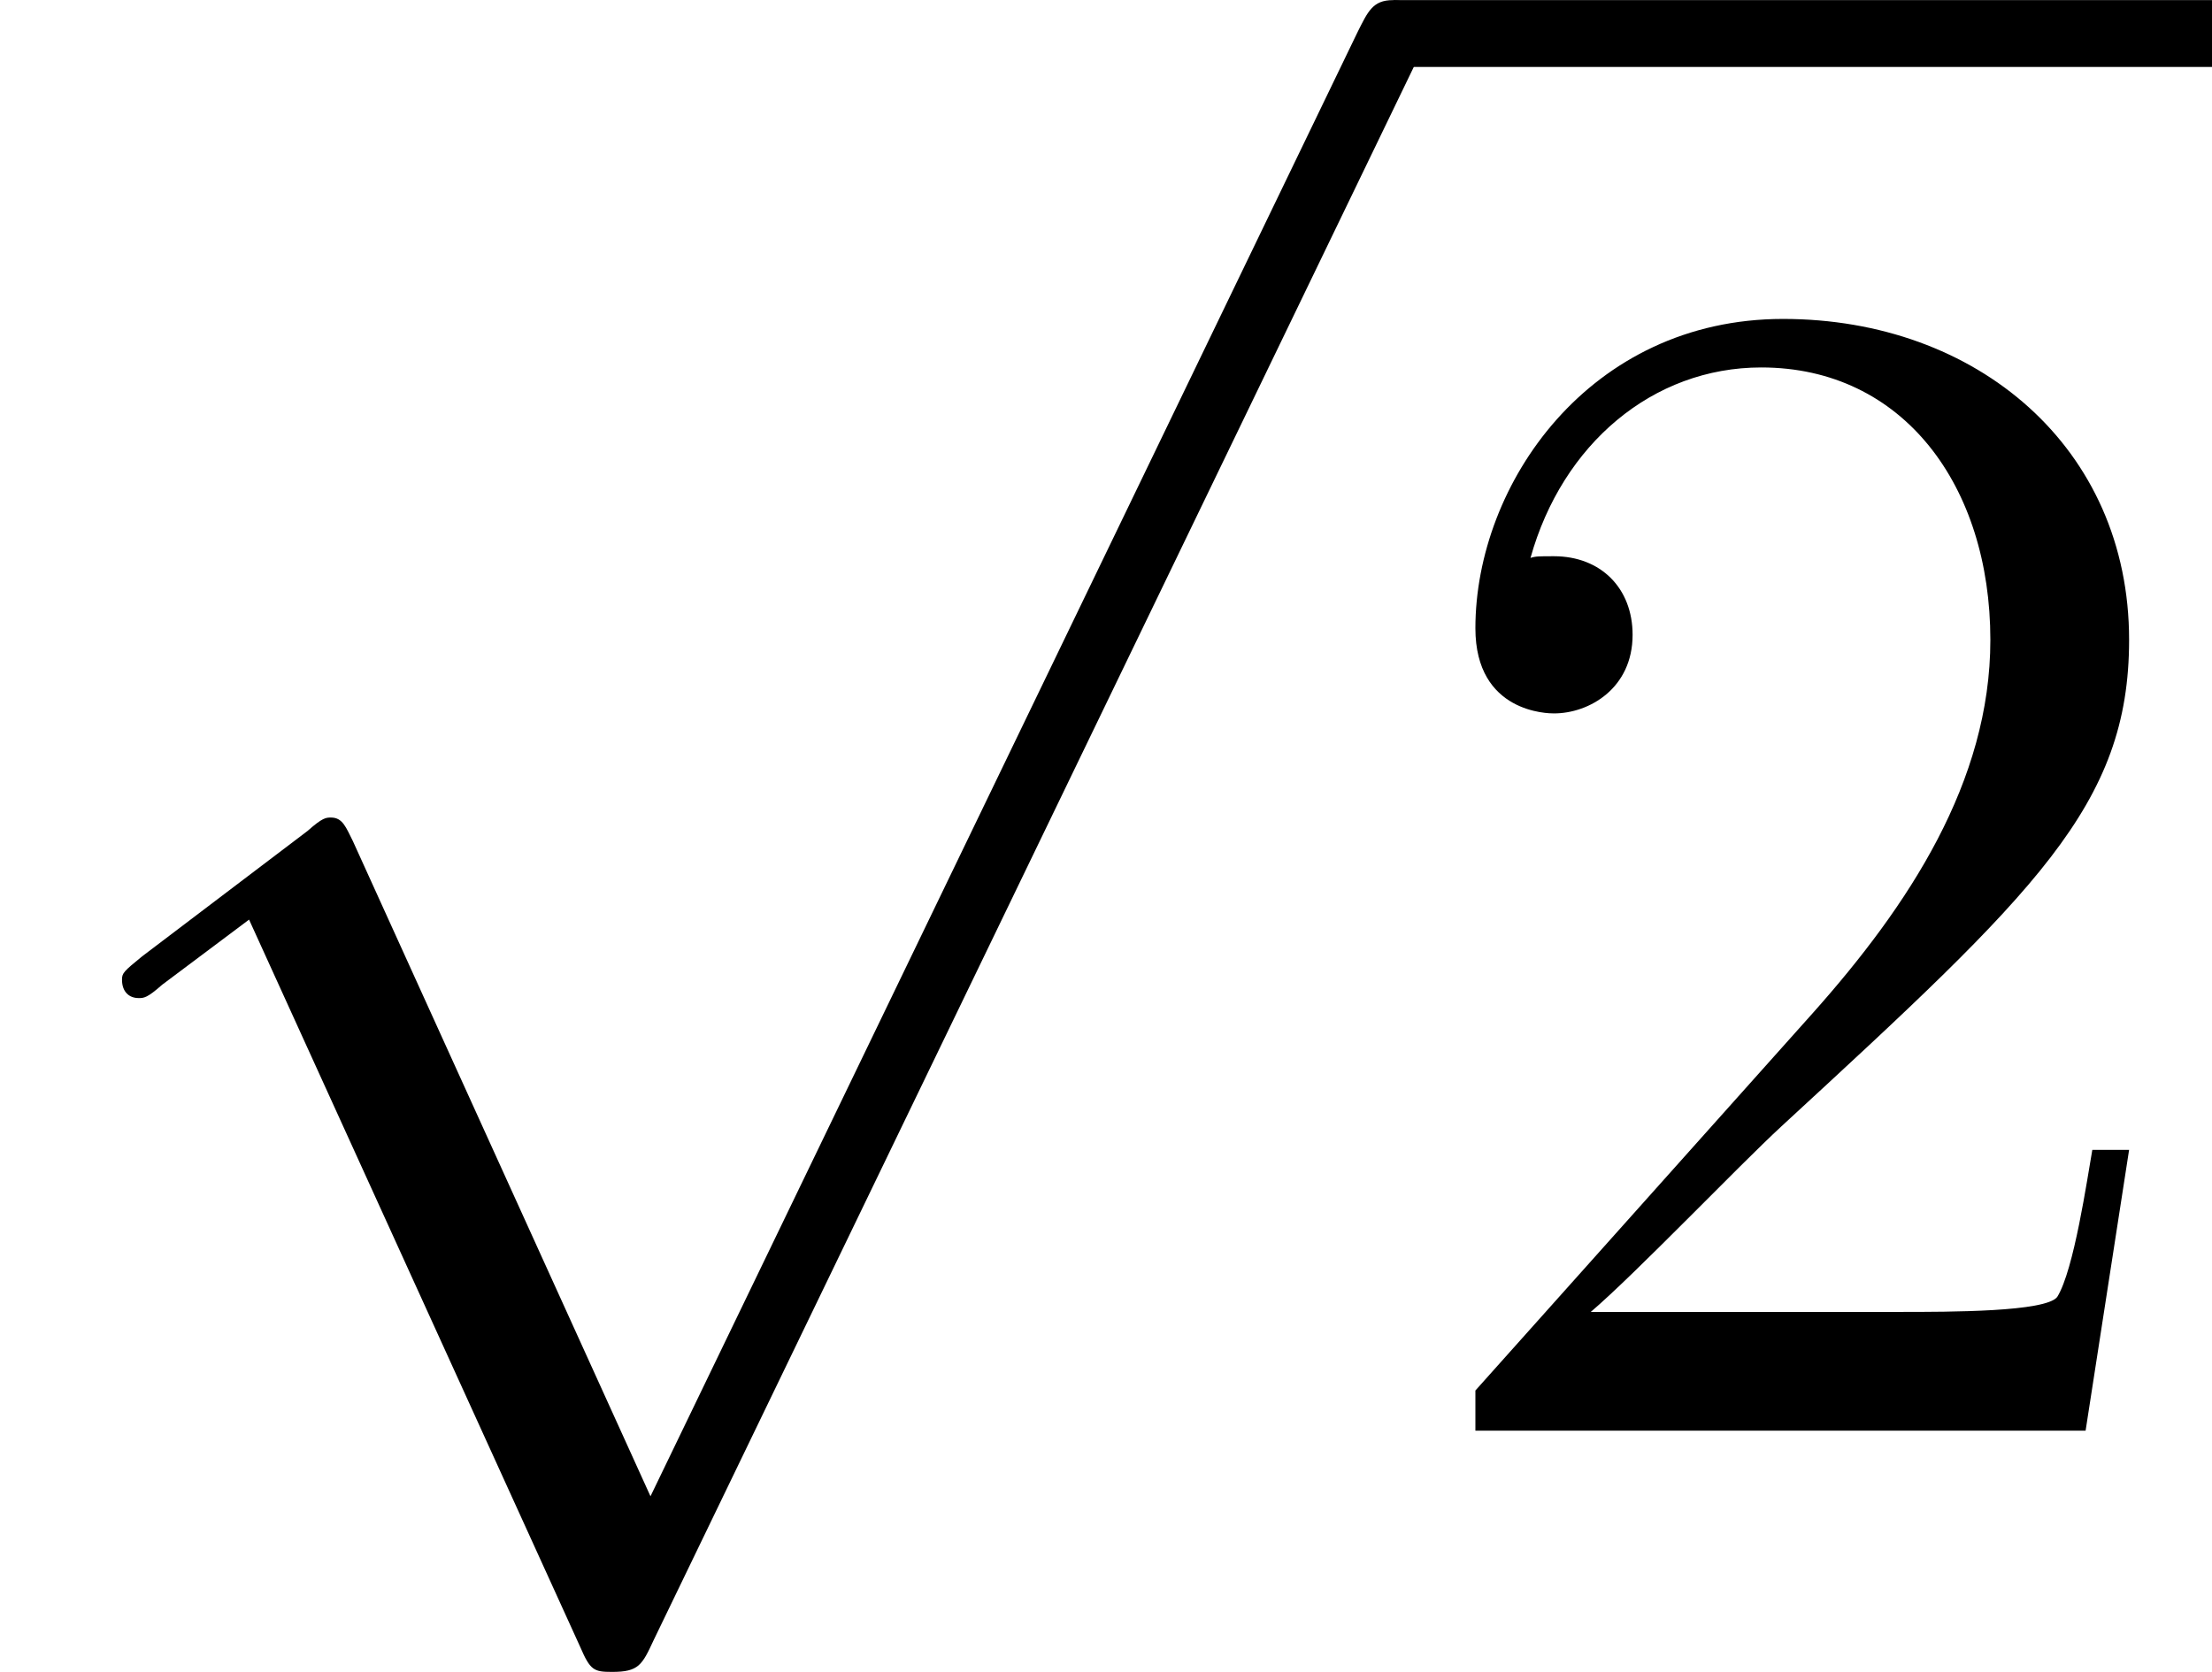
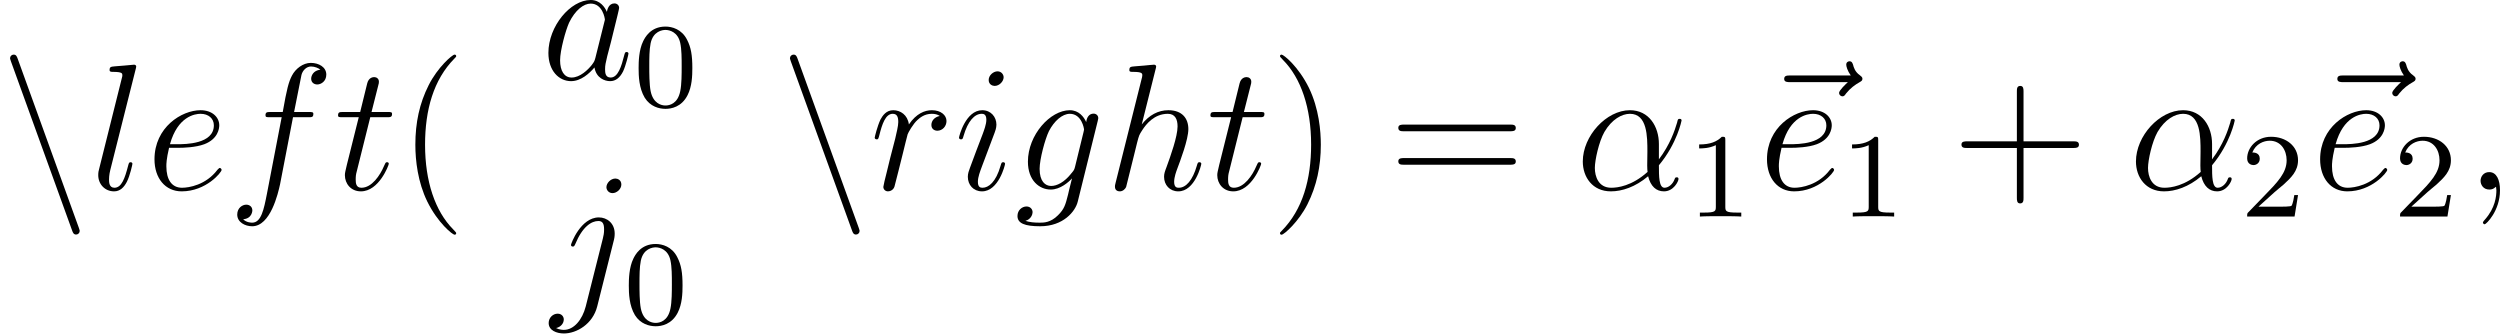
- <svg xmlns="http://www.w3.org/2000/svg" xmlns:xlink="http://www.w3.org/1999/xlink" version="1.1" width="22.142pt" height="16.737pt" viewBox="29.134 296.582 22.142 16.737">
+ <svg xmlns="http://www.w3.org/2000/svg" xmlns:xlink="http://www.w3.org/1999/xlink" version="1.1" width="232.553pt" height="31.02pt" viewBox="212.267 354.066 232.553 31.02">
  <defs>
-     <path id="g1-112" d="M9.305-.218C9.305-.338 9.218-.436 9.087-.436S8.924-.36 8.858-.229L4.244 9.327L2.302 5.051C2.258 4.964 2.236 4.898 2.16 4.898C2.127 4.898 2.105 4.898 2.007 4.985L.927 5.804C.807 5.902 .796 5.913 .796 5.956C.796 6.033 .84 6.076 .905 6.076C.938 6.076 .96 6.076 1.058 5.989L1.625 5.564L3.785 10.309C3.851 10.462 3.873 10.473 3.993 10.473C4.167 10.473 4.189 10.429 4.265 10.265L9.24-.033C9.295-.153 9.305-.164 9.305-.218Z" />
-     <path id="g34-50" d="M5.26-2.008H4.997C4.961-1.805 4.866-1.148 4.746-.956C4.663-.849 3.981-.849 3.622-.849H1.411C1.733-1.124 2.463-1.889 2.774-2.176C4.591-3.85 5.26-4.471 5.26-5.655C5.26-7.03 4.172-7.95 2.786-7.95S.586-6.767 .586-5.738C.586-5.129 1.112-5.129 1.148-5.129C1.399-5.129 1.71-5.308 1.71-5.691C1.71-6.025 1.482-6.253 1.148-6.253C1.04-6.253 1.016-6.253 .98-6.241C1.207-7.054 1.853-7.603 2.63-7.603C3.646-7.603 4.268-6.755 4.268-5.655C4.268-4.639 3.682-3.754 3.001-2.989L.586-.287V0H4.949L5.26-2.008Z" />
-     <use id="g28-112" xlink:href="#g1-112" transform="scale(1.095891)" />
+     <path id="g17-48" d="M3.897-2.542C3.897-3.395 3.81-3.913 3.547-4.423C3.196-5.125 2.55-5.3 2.112-5.3C1.108-5.3 .741-4.551 .63-4.328C.343-3.746 .327-2.957 .327-2.542C.327-2.016 .351-1.211 .733-.574C1.1 .016 1.69 .167 2.112 .167C2.495 .167 3.18 .048 3.579-.741C3.873-1.315 3.897-2.024 3.897-2.542ZM3.188-2.638C3.188-2.168 3.188-1.451 3.092-1.004C2.925-.167 2.375-.056 2.112-.056C1.841-.056 1.291-.183 1.124-1.02C1.036-1.474 1.036-2.224 1.036-2.638C1.036-3.188 1.036-3.746 1.124-4.184C1.291-4.997 1.913-5.077 2.112-5.077C2.383-5.077 2.933-4.941 3.092-4.216C3.188-3.778 3.188-3.18 3.188-2.638Z" />
+     <path id="g17-49" d="M3.563 0V-.263H3.284C2.527-.263 2.503-.359 2.503-.654V-5.077C2.503-5.292 2.487-5.3 2.271-5.3C1.945-4.981 1.522-4.79 .765-4.79V-4.527C.98-4.527 1.411-4.527 1.873-4.742V-.654C1.873-.359 1.849-.263 1.092-.263H.813V0C1.14-.024 1.825-.024 2.184-.024S3.236-.024 3.563 0Z" />
+     <path id="g17-50" d="M3.802-1.427H3.555C3.531-1.267 3.467-.869 3.371-.717C3.324-.654 2.718-.654 2.59-.654H1.172L2.248-1.626C2.375-1.745 2.71-2.008 2.837-2.12C3.332-2.574 3.802-3.013 3.802-3.738C3.802-4.686 3.005-5.3 2.008-5.3C1.052-5.3 .422-4.575 .422-3.866C.422-3.475 .733-3.419 .845-3.419C1.012-3.419 1.259-3.539 1.259-3.842C1.259-4.256 .861-4.256 .765-4.256C.996-4.838 1.53-5.037 1.921-5.037C2.662-5.037 3.045-4.407 3.045-3.738C3.045-2.909 2.463-2.303 1.522-1.339L.518-.303C.422-.215 .422-.199 .422 0H3.571L3.802-1.427Z" />
+     <path id="g18-40" d="M3.885 2.905C3.885 2.869 3.885 2.845 3.682 2.642C2.487 1.435 1.817-.538 1.817-2.977C1.817-5.296 2.379-7.293 3.766-8.703C3.885-8.811 3.885-8.835 3.885-8.871C3.885-8.942 3.826-8.966 3.778-8.966C3.622-8.966 2.642-8.106 2.056-6.934C1.447-5.727 1.172-4.447 1.172-2.977C1.172-1.913 1.339-.49 1.961 .789C2.666 2.224 3.646 3.001 3.778 3.001C3.826 3.001 3.885 2.977 3.885 2.905Z" />
+     <path id="g18-41" d="M3.371-2.977C3.371-3.885 3.252-5.368 2.582-6.755C1.877-8.189 .897-8.966 .765-8.966C.717-8.966 .658-8.942 .658-8.871C.658-8.835 .658-8.811 .861-8.608C2.056-7.4 2.726-5.428 2.726-2.989C2.726-.669 2.164 1.327 .777 2.738C.658 2.845 .658 2.869 .658 2.905C.658 2.977 .717 3.001 .765 3.001C.921 3.001 1.901 2.14 2.487 .968C3.096-.251 3.371-1.542 3.371-2.977Z" />
+     <path id="g18-43" d="M8.452-2.977C8.452-3.204 8.249-3.204 8.07-3.204H4.77V-6.504C4.77-6.671 4.77-6.886 4.555-6.886C4.328-6.886 4.328-6.683 4.328-6.504V-3.204H1.028C.861-3.204 .646-3.204 .646-2.989C.646-2.762 .849-2.762 1.028-2.762H4.328V.538C4.328 .705 4.328 .921 4.543 .921C4.77 .921 4.77 .717 4.77 .538V-2.762H8.07C8.237-2.762 8.452-2.762 8.452-2.977Z" />
+     <path id="g18-61" d="M8.452-4.089C8.452-4.316 8.249-4.316 8.07-4.316H1.028C.861-4.316 .646-4.316 .646-4.101C.646-3.873 .849-3.873 1.028-3.873H8.07C8.237-3.873 8.452-3.873 8.452-4.089ZM8.452-1.865C8.452-2.092 8.249-2.092 8.07-2.092H1.028C.861-2.092 .646-2.092 .646-1.877C.646-1.65 .849-1.65 1.028-1.65H8.07C8.237-1.65 8.452-1.65 8.452-1.865Z" />
+     <path id="g15-11" d="M6.838-.705C6.838-.813 6.755-.813 6.719-.813C6.623-.813 6.611-.777 6.575-.681C6.468-.383 6.193-.12 5.906-.12C5.535-.12 5.535-.885 5.535-1.614C6.755-3.072 7.042-4.591 7.042-4.591C7.042-4.698 6.946-4.698 6.91-4.698C6.802-4.698 6.791-4.663 6.743-4.447C6.587-3.921 6.276-2.989 5.535-2.008V-3.025C5.535-4.184 4.878-5.272 3.61-5.272C2.044-5.272 .478-3.563 .478-1.865C.478-.825 1.124 .12 2.343 .12C3.084 .12 3.969-.167 4.818-.885C4.985-.215 5.356 .12 5.87 .12C6.516 .12 6.838-.55 6.838-.705ZM4.782-1.172C3.73-.227 2.786-.12 2.367-.12C1.518-.12 1.279-.873 1.279-1.435C1.279-1.949 1.542-3.168 1.913-3.826C2.403-4.663 3.072-5.033 3.61-5.033C4.77-5.033 4.77-3.515 4.77-2.511L4.758-1.602C4.758-1.363 4.77-1.303 4.782-1.172Z" />
+     <path id="g15-59" d="M2.331 .048C2.331-.646 2.104-1.16 1.614-1.16C1.231-1.16 1.04-.849 1.04-.586S1.219 0 1.626 0C1.781 0 1.913-.048 2.02-.155C2.044-.179 2.068-.179 2.068-.179S2.092-.012 2.092 .048C2.092 .442 2.02 1.219 1.327 1.997C1.196 2.14 1.196 2.188 1.196 2.188C1.196 2.248 1.255 2.307 1.315 2.307C1.411 2.307 2.331 1.423 2.331 .048Z" />
+     <path id="g15-97" d="M3.599-1.423C3.539-1.219 3.539-1.196 3.371-.968C3.108-.634 2.582-.12 2.02-.12C1.53-.12 1.255-.562 1.255-1.267C1.255-1.925 1.626-3.264 1.853-3.766C2.26-4.603 2.821-5.033 3.288-5.033C4.077-5.033 4.232-4.053 4.232-3.957C4.232-3.957 4.196-3.79 4.184-3.766L3.599-1.423ZM5.798-1.71C5.798-1.769 5.75-1.817 5.679-1.817C5.571-1.817 5.559-1.757 5.511-1.578C5.332-.873 5.105-.12 4.615-.12C4.268-.12 4.244-.43 4.244-.669C4.244-.944 4.28-1.076 4.388-1.542L4.627-2.451C5.069-4.244 5.177-4.674 5.177-4.746C5.177-4.914 5.045-5.045 4.866-5.045C4.483-5.045 4.388-4.627 4.364-4.483C4.232-4.794 3.909-5.272 3.288-5.272C1.937-5.272 .478-3.527 .478-1.757C.478-.574 1.172 .12 1.985 .12C2.642 .12 3.204-.395 3.539-.789C3.658-.084 4.22 .12 4.579 .12S5.224-.096 5.44-.526C5.631-.933 5.798-1.662 5.798-1.71Z" />
+     <path id="g15-101" d="M4.997-1.303C4.997-1.375 4.926-1.435 4.878-1.435C4.842-1.435 4.83-1.423 4.722-1.315C3.957-.299 2.821-.12 2.367-.12C1.686-.12 1.327-.658 1.327-1.542C1.327-1.71 1.327-2.008 1.506-2.774H2.14C2.463-2.774 3.276-2.798 3.85-3.013C4.758-3.359 4.842-4.053 4.842-4.268C4.842-4.794 4.388-5.272 3.599-5.272C2.343-5.272 .538-4.136 .538-2.008C.538-.753 1.255 .12 2.343 .12C3.969 .12 4.997-1.148 4.997-1.303ZM4.483-4.268C4.483-3.013 2.57-3.013 2.068-3.013H1.566C2.08-4.854 3.216-5.033 3.599-5.033C4.125-5.033 4.483-4.722 4.483-4.268Z" />
+     <path id="g15-102" d="M6.528-7.639C6.528-8.141 6.025-8.416 5.499-8.416C4.985-8.416 4.483-8.034 4.244-7.568C4.029-7.149 3.909-6.719 3.634-5.153H2.833C2.606-5.153 2.487-5.153 2.487-4.937C2.487-4.806 2.558-4.806 2.798-4.806H3.563L2.582 .287C2.379 1.327 2.2 2.2 1.602 2.2C1.566 2.2 1.219 2.2 1.004 1.973C1.614 1.925 1.614 1.387 1.614 1.387C1.614 1.148 1.435 1.004 1.207 1.004C.968 1.004 .61 1.207 .61 1.662C.61 2.176 1.136 2.439 1.602 2.439C2.821 2.439 3.324 .251 3.455-.347L4.316-4.806H5.332C5.571-4.806 5.667-4.806 5.667-5.033C5.667-5.153 5.571-5.153 5.356-5.153H4.388L4.878-7.615C4.949-7.902 5.2-8.177 5.511-8.177C5.762-8.177 6.013-8.07 6.133-7.962C5.667-7.914 5.523-7.568 5.523-7.364C5.523-7.125 5.703-6.982 5.93-6.982C6.169-6.982 6.528-7.185 6.528-7.639Z" />
+     <path id="g15-103" d="M4.041-1.518C3.993-1.327 3.969-1.279 3.814-1.1C3.324-.466 2.821-.239 2.451-.239C2.056-.239 1.686-.55 1.686-1.375C1.686-2.008 2.044-3.347 2.307-3.885C2.654-4.555 3.192-5.033 3.694-5.033C4.483-5.033 4.639-4.053 4.639-3.981L4.603-3.814L4.041-1.518ZM4.22 .801L5.547-4.555C5.583-4.698 5.583-4.746 5.583-4.746C5.583-4.914 5.452-5.045 5.272-5.045C4.985-5.045 4.818-4.806 4.782-4.483C4.627-4.83 4.292-5.272 3.694-5.272C2.391-5.272 .909-3.634 .909-1.853C.909-.61 1.662 0 2.427 0C3.061 0 3.622-.502 3.838-.741C3.634 .06 3.634 .084 3.575 .335C3.407 .992 3.335 1.291 2.905 1.71C2.415 2.2 1.961 2.2 1.698 2.2C1.339 2.2 1.04 2.176 .741 2.08C1.124 1.973 1.219 1.638 1.219 1.506C1.219 1.315 1.076 1.124 .813 1.124C.526 1.124 .215 1.363 .215 1.757C.215 2.248 .705 2.439 1.722 2.439C3.264 2.439 4.065 1.447 4.22 .801Z" />
+     <path id="g15-104" d="M6.396-1.71C6.396-1.769 6.348-1.817 6.276-1.817C6.169-1.817 6.157-1.781 6.097-1.578C5.822-.622 5.38-.12 4.902-.12C4.782-.12 4.591-.132 4.591-.514C4.591-.825 4.734-1.207 4.782-1.339C4.997-1.913 5.535-3.324 5.535-4.017C5.535-4.734 5.117-5.272 4.208-5.272C3.527-5.272 2.929-4.949 2.439-4.328L3.359-7.998C3.371-8.046 3.395-8.118 3.395-8.177C3.395-8.297 3.252-8.297 3.252-8.297S2.654-8.249 2.594-8.237C2.391-8.225 2.212-8.201 1.997-8.189C1.698-8.165 1.614-8.153 1.614-7.938C1.614-7.819 1.71-7.819 1.877-7.819C2.463-7.819 2.475-7.711 2.475-7.592C2.475-7.52 2.451-7.424 2.439-7.388L.705-.466C.658-.287 .658-.263 .658-.191C.658 .072 .861 .12 .98 .12C1.184 .12 1.339-.036 1.399-.167L1.937-2.331C1.997-2.594 2.068-2.845 2.128-3.108C2.26-3.61 2.26-3.622 2.487-3.969S3.252-5.033 4.172-5.033C4.651-5.033 4.818-4.674 4.818-4.196C4.818-3.527 4.352-2.224 4.089-1.506C3.981-1.219 3.921-1.064 3.921-.849C3.921-.311 4.292 .12 4.866 .12C5.978 .12 6.396-1.638 6.396-1.71Z" />
+     <path id="g15-105" d="M3.383-1.71C3.383-1.769 3.335-1.817 3.264-1.817C3.156-1.817 3.144-1.781 3.084-1.578C2.774-.49 2.283-.12 1.889-.12C1.745-.12 1.578-.155 1.578-.514C1.578-.837 1.722-1.196 1.853-1.554L2.69-3.778C2.726-3.873 2.809-4.089 2.809-4.316C2.809-4.818 2.451-5.272 1.865-5.272C.765-5.272 .323-3.539 .323-3.443C.323-3.395 .371-3.335 .454-3.335C.562-3.335 .574-3.383 .622-3.551C.909-4.555 1.363-5.033 1.829-5.033C1.937-5.033 2.14-5.021 2.14-4.639C2.14-4.328 1.985-3.933 1.889-3.67C1.459-2.558 1.459-2.534 1.052-1.447C.98-1.255 .909-1.064 .909-.849C.909-.311 1.279 .12 1.853 .12C2.953 .12 3.383-1.626 3.383-1.71ZM3.288-7.46C3.288-7.639 3.144-7.855 2.881-7.855C2.606-7.855 2.295-7.592 2.295-7.281C2.295-6.982 2.546-6.886 2.69-6.886C3.013-6.886 3.288-7.197 3.288-7.46Z" />
+     <path id="g15-106" d="M4.184-3.79C4.232-3.981 4.232-4.148 4.232-4.196C4.232-4.89 3.718-5.272 3.18-5.272C1.973-5.272 1.327-3.527 1.327-3.443C1.327-3.383 1.375-3.335 1.447-3.335C1.542-3.335 1.554-3.383 1.614-3.503C2.092-4.663 2.69-5.033 3.144-5.033C3.395-5.033 3.527-4.902 3.527-4.483C3.527-4.196 3.491-4.077 3.443-3.862L2.307 .646C2.08 1.53 1.518 2.2 .861 2.2C.813 2.2 .562 2.2 .335 2.08C.622 2.02 .849 1.793 .849 1.506C.849 1.315 .705 1.124 .442 1.124C.132 1.124-.155 1.387-.155 1.745C-.155 2.236 .371 2.439 .861 2.439C1.686 2.439 2.774 1.829 3.072 .634L4.184-3.79ZM4.674-7.46C4.674-7.759 4.423-7.855 4.28-7.855C3.957-7.855 3.682-7.544 3.682-7.281C3.682-7.101 3.826-6.886 4.089-6.886C4.364-6.886 4.674-7.149 4.674-7.46Z" />
+     <path id="g15-108" d="M2.821-1.71C2.821-1.769 2.774-1.817 2.702-1.817C2.594-1.817 2.582-1.757 2.534-1.578C2.319-.753 2.104-.12 1.626-.12C1.267-.12 1.267-.502 1.267-.669C1.267-.717 1.267-.968 1.351-1.303L3.037-7.998C3.049-8.046 3.072-8.118 3.072-8.177C3.072-8.297 2.929-8.297 2.929-8.297L2.271-8.237C2.068-8.225 1.889-8.201 1.674-8.189C1.387-8.165 1.303-8.153 1.303-7.938C1.303-7.819 1.423-7.819 1.542-7.819C2.152-7.819 2.152-7.711 2.152-7.592C2.152-7.544 2.152-7.52 2.092-7.305L.61-1.375C.574-1.243 .55-1.148 .55-.956C.55-.359 .992 .12 1.602 .12C1.997 .12 2.26-.143 2.451-.514C2.654-.909 2.821-1.662 2.821-1.71Z" />
+     <path id="g15-114" d="M5.093-4.555C5.093-4.937 4.722-5.272 4.125-5.272C3.646-5.272 3.096-5.057 2.594-4.328C2.511-4.961 2.032-5.272 1.554-5.272C1.088-5.272 .849-4.914 .705-4.651C.502-4.22 .323-3.503 .323-3.443C.323-3.395 .371-3.335 .454-3.335C.55-3.335 .562-3.347 .634-3.622C.813-4.34 1.04-5.033 1.518-5.033C1.805-5.033 1.889-4.83 1.889-4.483C1.889-4.22 1.769-3.754 1.686-3.383L1.351-2.092L1.112-1.112C1.028-.801 .897-.239 .897-.179C.897-.012 1.028 .12 1.207 .12C1.339 .12 1.566 .036 1.638-.203C1.674-.299 2.116-2.104 2.188-2.379C2.248-2.642 2.319-2.893 2.379-3.156L2.511-3.67C2.546-3.778 2.869-4.364 3.168-4.627C3.312-4.758 3.622-5.033 4.113-5.033C4.304-5.033 4.495-4.997 4.651-4.89C4.28-4.818 4.089-4.555 4.089-4.292C4.089-4.005 4.316-3.909 4.483-3.909C4.818-3.909 5.093-4.196 5.093-4.555Z" />
+     <path id="g15-116" d="M3.634-1.71C3.634-1.781 3.587-1.817 3.515-1.817C3.515-1.817 3.443-1.817 3.419-1.769C3.419-1.769 3.395-1.745 3.312-1.554C3.061-.956 2.511-.12 1.817-.12C1.459-.12 1.435-.418 1.435-.681C1.435-.681 1.435-.921 1.47-1.064L2.403-4.806H3.503C3.73-4.806 3.85-4.806 3.85-5.021C3.85-5.153 3.778-5.153 3.539-5.153H2.487L2.929-6.898C2.977-7.066 2.977-7.089 2.977-7.173C2.977-7.364 2.821-7.472 2.666-7.472C2.57-7.472 2.295-7.436 2.2-7.054L1.733-5.153H.61C.371-5.153 .263-5.153 .263-4.926C.263-4.806 .347-4.806 .574-4.806H1.638L.849-1.65C.753-1.231 .717-1.112 .717-.956C.717-.395 1.112 .12 1.781 .12C2.989 .12 3.634-1.626 3.634-1.71Z" />
+     <path id="g15-126" d="M7.364-7.364C7.364-7.472 7.269-7.532 7.197-7.592C6.862-7.819 6.779-8.141 6.743-8.285C6.707-8.381 6.671-8.524 6.504-8.524C6.432-8.524 6.288-8.476 6.288-8.297C6.288-8.189 6.36-7.902 6.587-7.58H2.57C2.367-7.58 2.164-7.58 2.164-7.352C2.164-7.137 2.379-7.137 2.57-7.137H6.396C6.253-7.006 5.81-6.587 5.81-6.42C5.81-6.3 5.918-6.193 6.037-6.193C6.145-6.193 6.193-6.265 6.276-6.384C6.563-6.743 6.886-6.97 7.161-7.125C7.281-7.197 7.364-7.233 7.364-7.364Z" />
+     <path id="g12-110" d="M5.296 2.75C5.296 2.75 5.296 2.69 5.236 2.534L1.172-8.703C1.124-8.835 1.076-8.966 .909-8.966C.777-8.966 .669-8.859 .669-8.727C.669-8.727 .669-8.667 .729-8.512L4.794 2.726C4.842 2.857 4.89 2.989 5.057 2.989C5.189 2.989 5.296 2.881 5.296 2.75Z" />
  </defs>
  <g id="page1" transform="matrix(1.4 0 0 1.4 0 0)">
-     <use x="20.81" y="212.323" xlink:href="#g28-112" />
-     <rect x="30.773" y="211.845" height=".478" width="5.853" />
-     <use x="30.773" y="222.075" xlink:href="#g34-50" />
+     <use x="151.619" y="265.499" xlink:href="#g12-110" />
+     <use x="157.597" y="265.499" xlink:href="#g15-108" />
+     <use x="161.346" y="265.499" xlink:href="#g15-101" />
+     <use x="166.772" y="265.499" xlink:href="#g15-102" />
+     <use x="173.818" y="265.499" xlink:href="#g15-116" />
+     <use x="178.045" y="265.499" xlink:href="#g18-40" />
+     <use x="187.579" y="258.176" xlink:href="#g15-97" />
+     <use x="193.724" y="259.97" xlink:href="#g17-48" />
+     <use x="188.23" y="272.622" xlink:href="#g15-106" />
+     <use x="193.073" y="274.415" xlink:href="#g17-48" />
+     <use x="203.438" y="265.499" xlink:href="#g12-110" />
+     <use x="209.415" y="265.499" xlink:href="#g15-114" />
+     <use x="215.016" y="265.499" xlink:href="#g15-105" />
+     <use x="219.009" y="265.499" xlink:href="#g15-103" />
+     <use x="225.043" y="265.499" xlink:href="#g15-104" />
+     <use x="231.782" y="265.499" xlink:href="#g15-116" />
+     <use x="236.009" y="265.499" xlink:href="#g18-41" />
+     <use x="243.882" y="265.499" xlink:href="#g18-61" />
+     <use x="256.308" y="265.499" xlink:href="#g15-11" />
+     <use x="263.753" y="267.292" xlink:href="#g17-49" />
+     <use x="268.003" y="265.499" xlink:href="#g15-126" />
+     <use x="268.486" y="265.499" xlink:href="#g15-101" />
+     <use x="273.911" y="267.292" xlink:href="#g17-49" />
+     <use x="281.3" y="265.499" xlink:href="#g18-43" />
+     <use x="293.062" y="265.499" xlink:href="#g15-11" />
+     <use x="300.507" y="267.292" xlink:href="#g17-50" />
+     <use x="304.757" y="265.499" xlink:href="#g15-126" />
+     <use x="305.239" y="265.499" xlink:href="#g15-101" />
+     <use x="310.665" y="267.292" xlink:href="#g17-50" />
+     <use x="315.397" y="265.499" xlink:href="#g15-59" />
  </g>
</svg>
